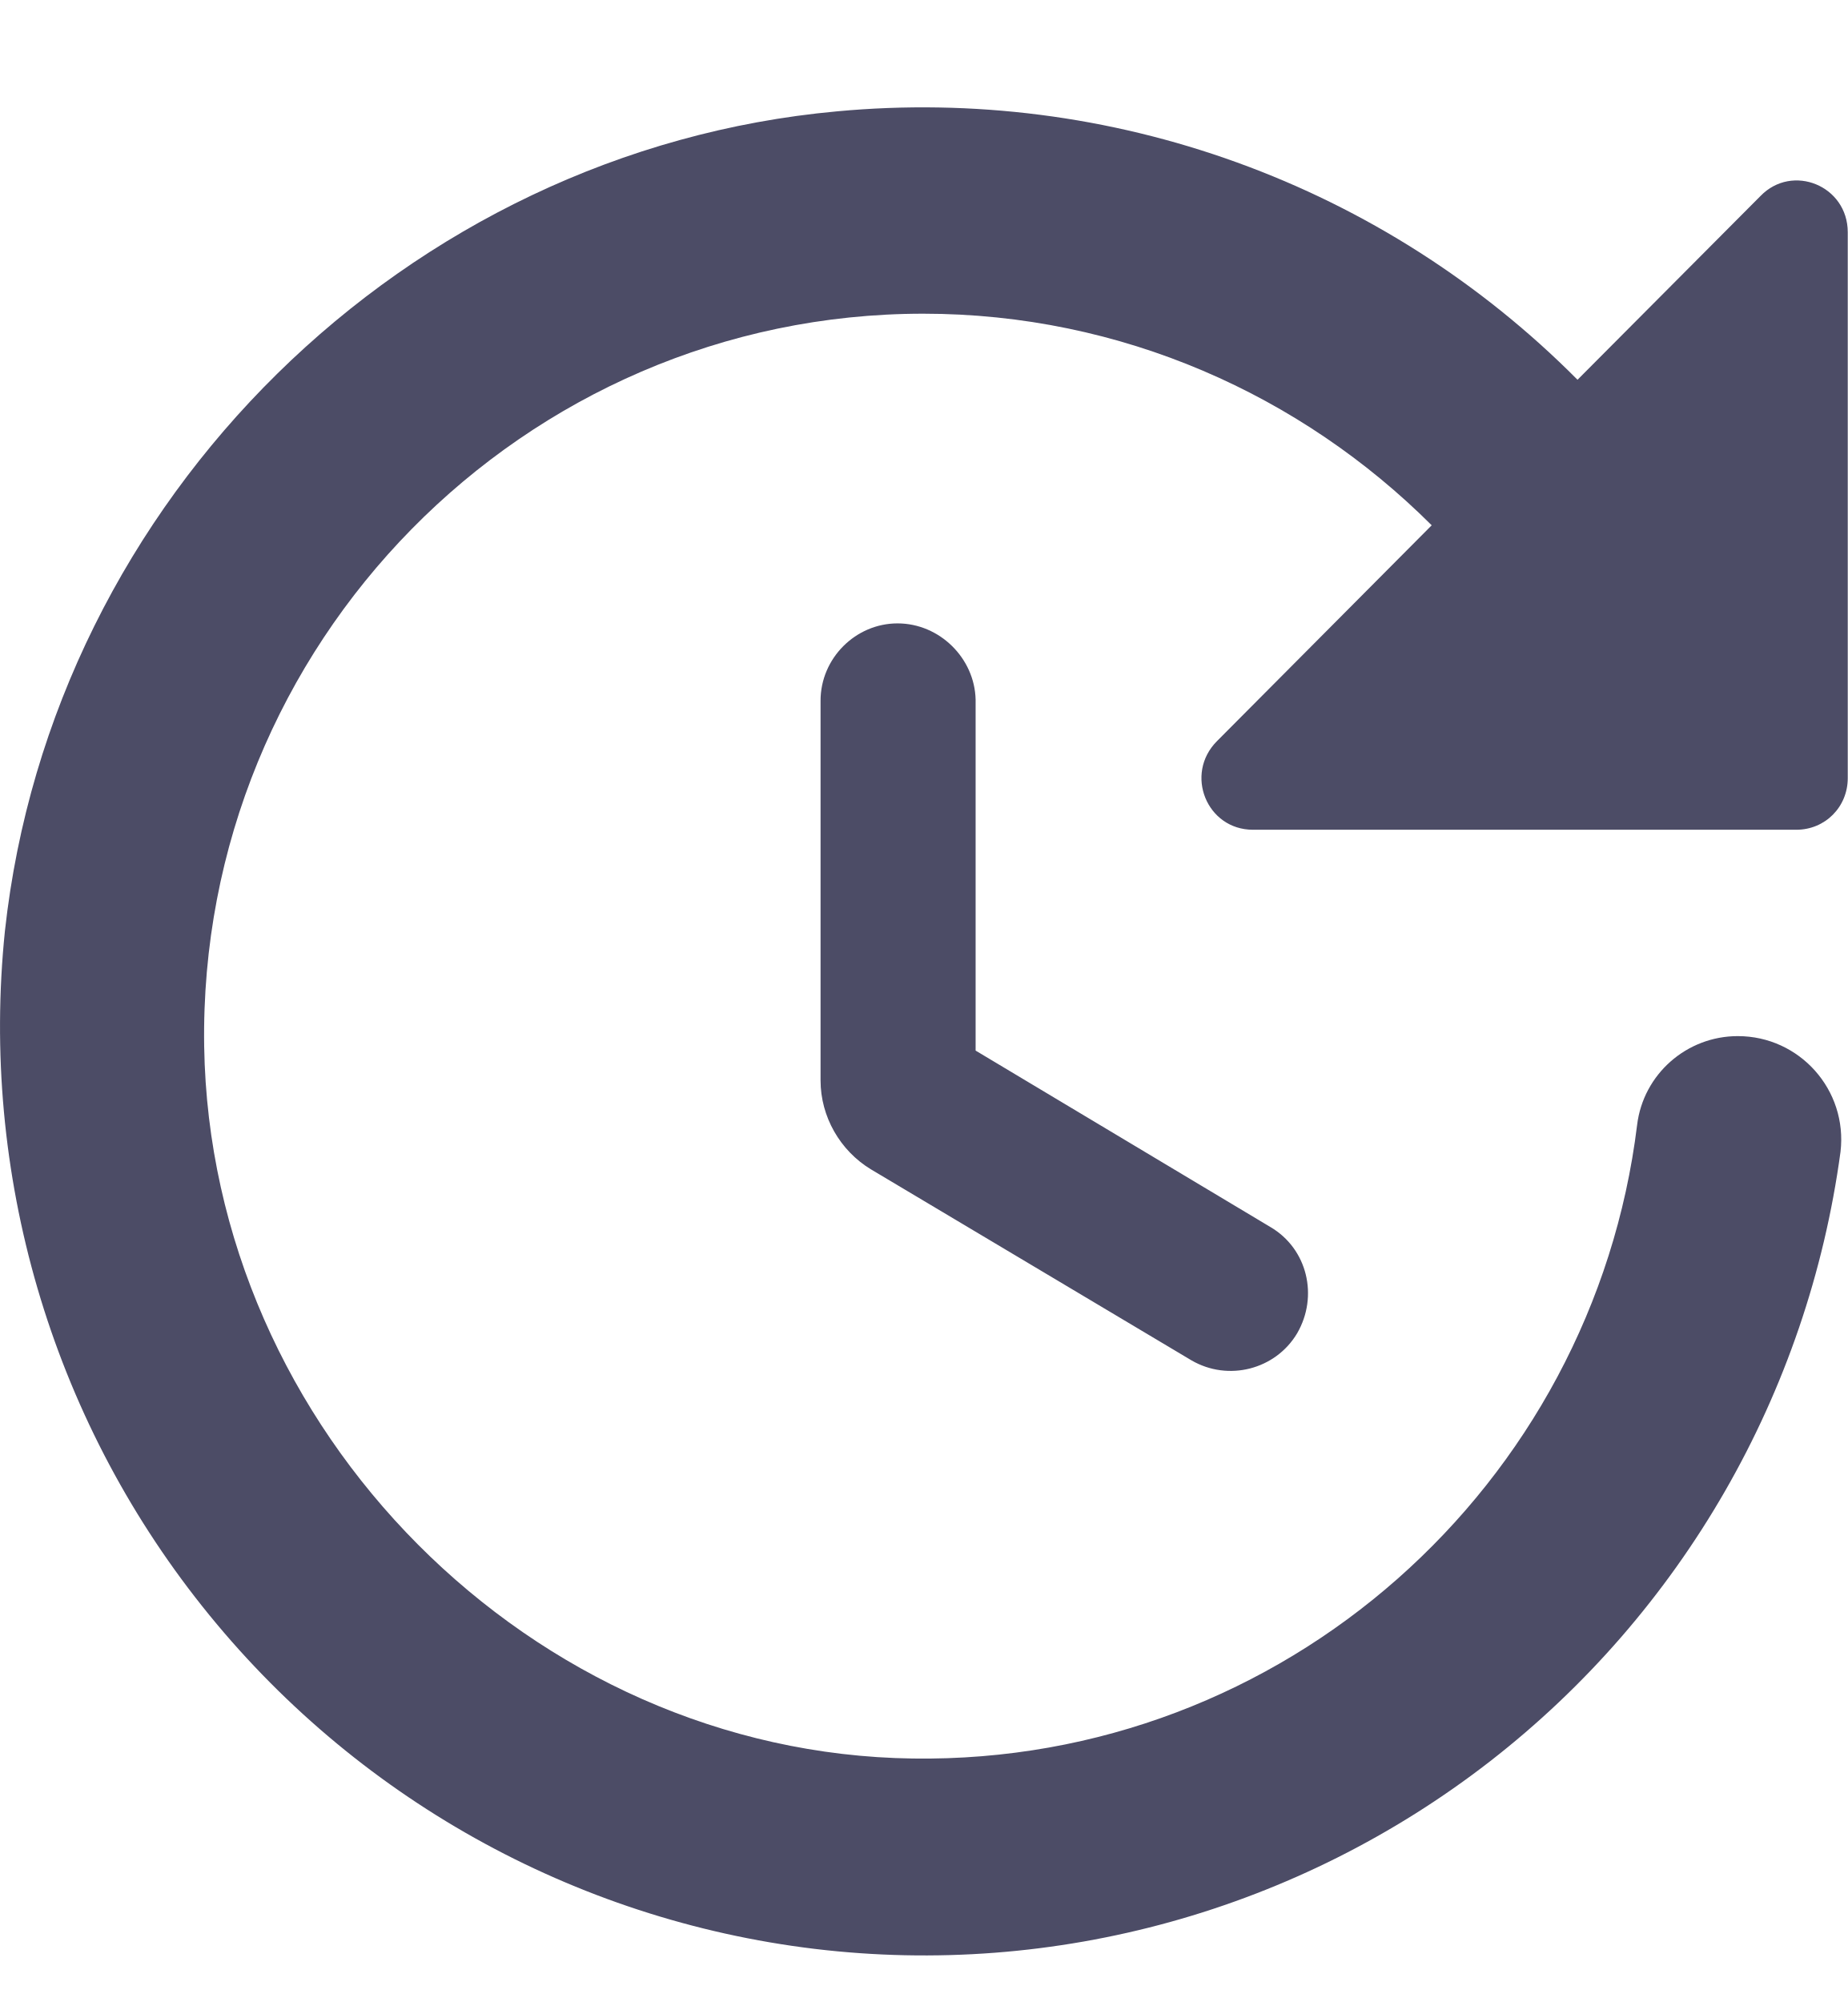
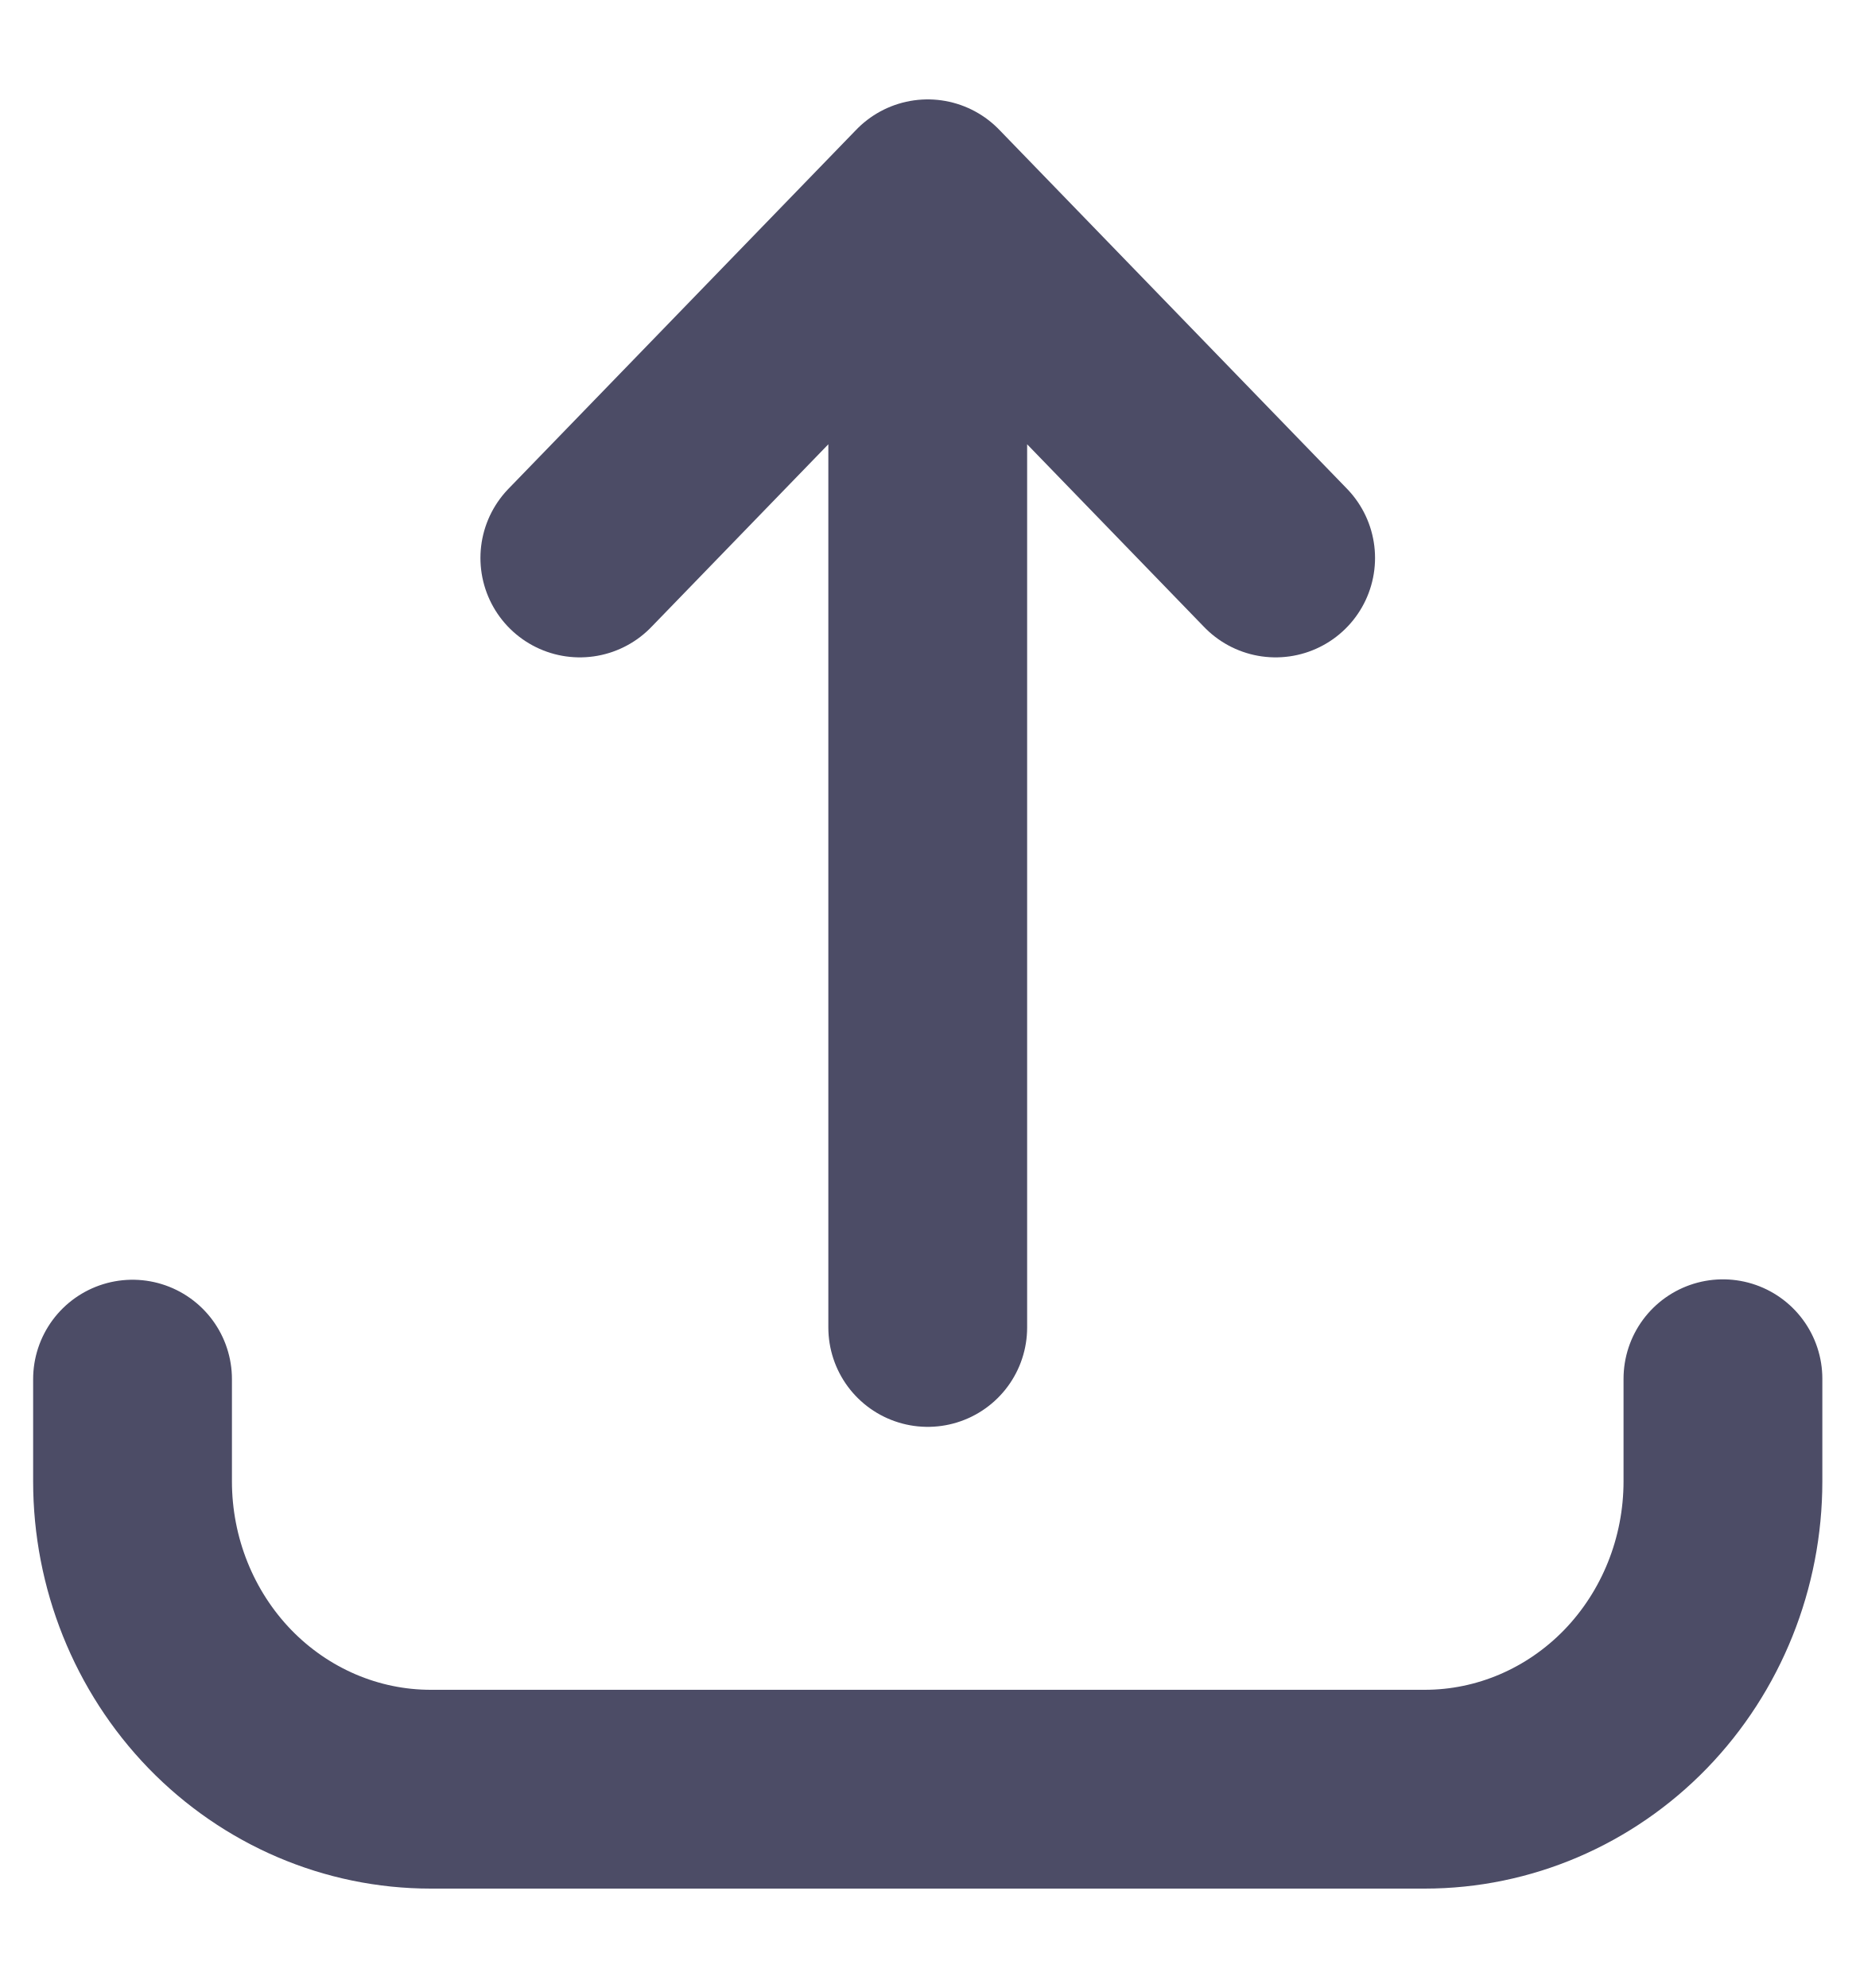
- <svg xmlns="http://www.w3.org/2000/svg" width="12" height="13" viewBox="0 0 12 13" fill="none">
-   <path id="Vector" d="M5.329 4.55V7.016C5.329 7.251 5.456 7.472 5.656 7.593L7.737 8.833C7.977 8.973 8.284 8.893 8.424 8.658C8.564 8.417 8.491 8.109 8.251 7.968L6.336 6.822V4.543C6.33 4.275 6.103 4.048 5.829 4.048C5.556 4.048 5.329 4.275 5.329 4.55ZM12 5.053V1.508C12 1.206 11.64 1.059 11.433 1.273L10.245 2.466C9.621 1.838 8.866 1.356 8.034 1.055C7.203 0.754 6.316 0.641 5.436 0.723C2.64 0.978 0.339 3.237 0.032 6.045C-0.13 7.619 0.33 9.195 1.314 10.431C2.298 11.668 3.726 12.466 5.29 12.655C6.855 12.843 8.43 12.405 9.677 11.437C10.923 10.469 11.741 9.047 11.953 7.479C12 7.077 11.687 6.728 11.286 6.728C10.953 6.728 10.672 6.976 10.632 7.305C10.345 9.644 8.338 11.453 5.929 11.419C3.454 11.386 1.366 9.288 1.326 6.795C1.286 4.182 3.401 2.037 5.996 2.037C7.283 2.037 8.451 2.566 9.298 3.411L7.904 4.812C7.69 5.026 7.837 5.388 8.137 5.388H11.666C11.853 5.388 12 5.24 12 5.053Z" fill="#4C4C66" />
+ <svg xmlns="http://www.w3.org/2000/svg" width="14" height="15" viewBox="0 0 14 15" fill="none">
+   <path id="Vector" d="M1 10.406V11.177C1 11.793 1.237 12.384 1.659 12.82C2.081 13.255 2.653 13.5 3.25 13.5H10.75C11.347 13.5 11.919 13.255 12.341 12.82C12.763 12.384 13 11.793 13 11.177V10.403M7 10.016V1.5M7 1.5L9.625 4.21M7 1.5L4.375 4.21" stroke="#4C4C66" stroke-width="1.5" stroke-linecap="round" stroke-linejoin="round" />
</svg>
